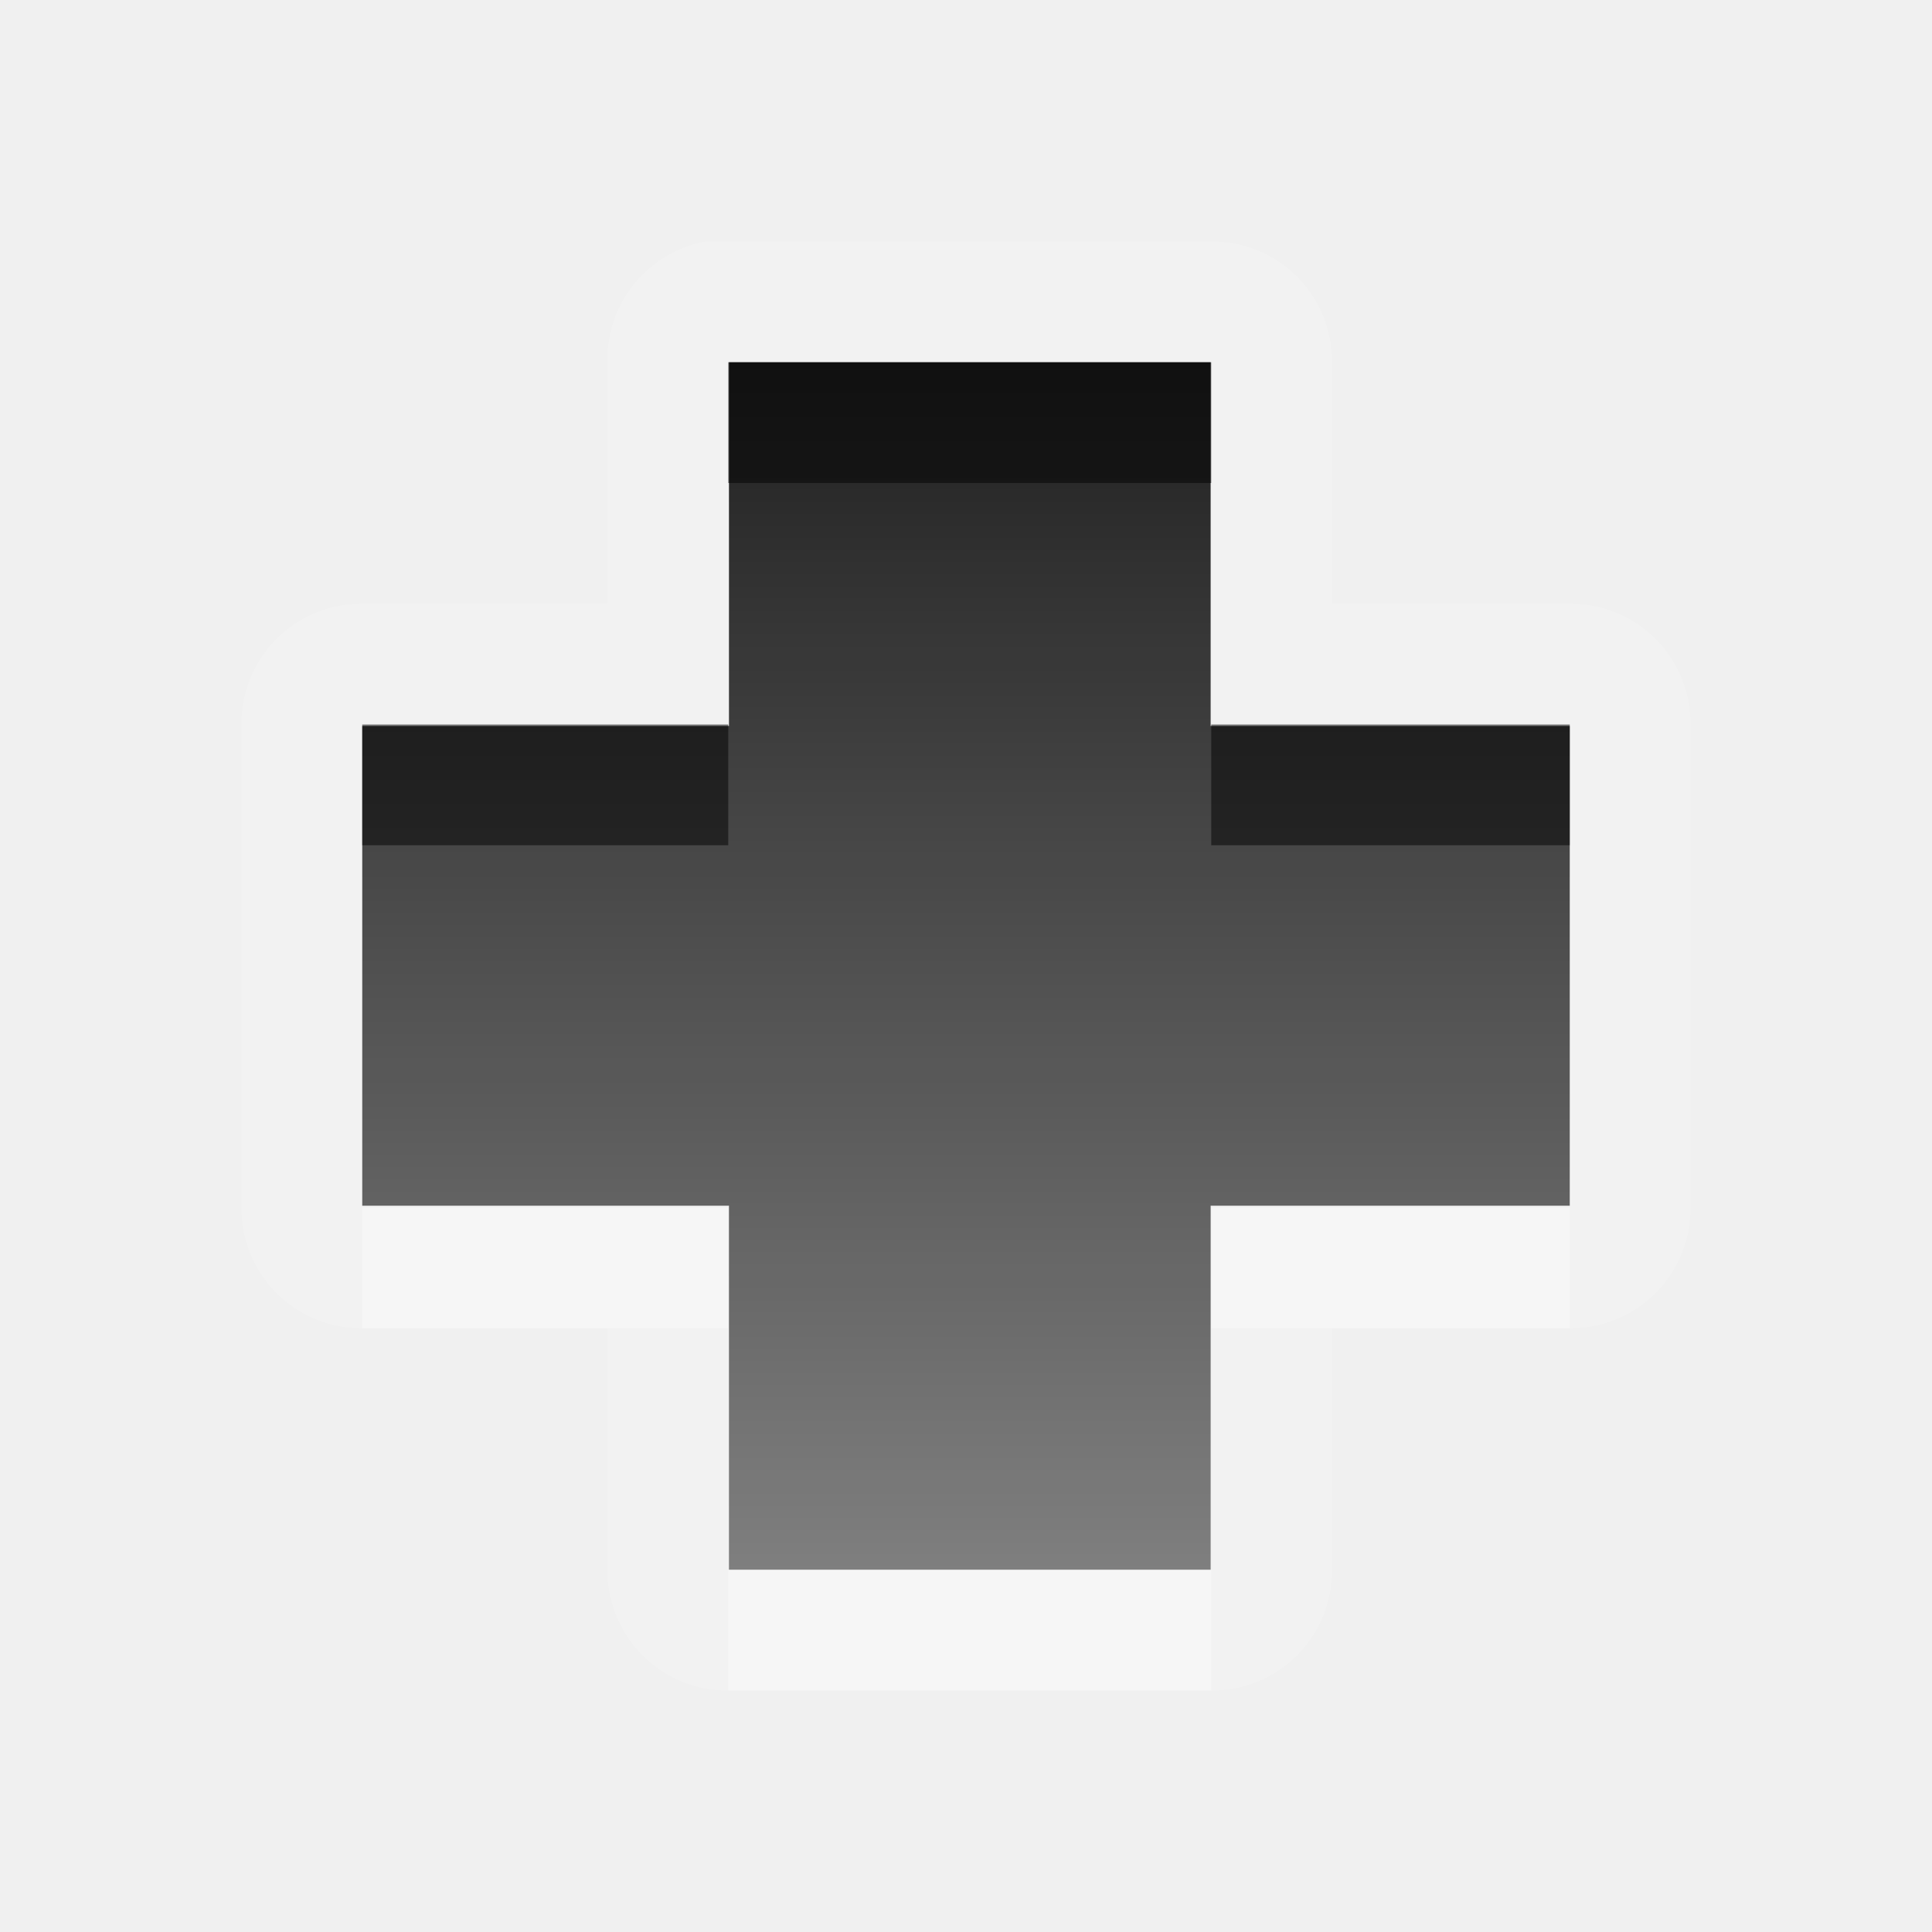
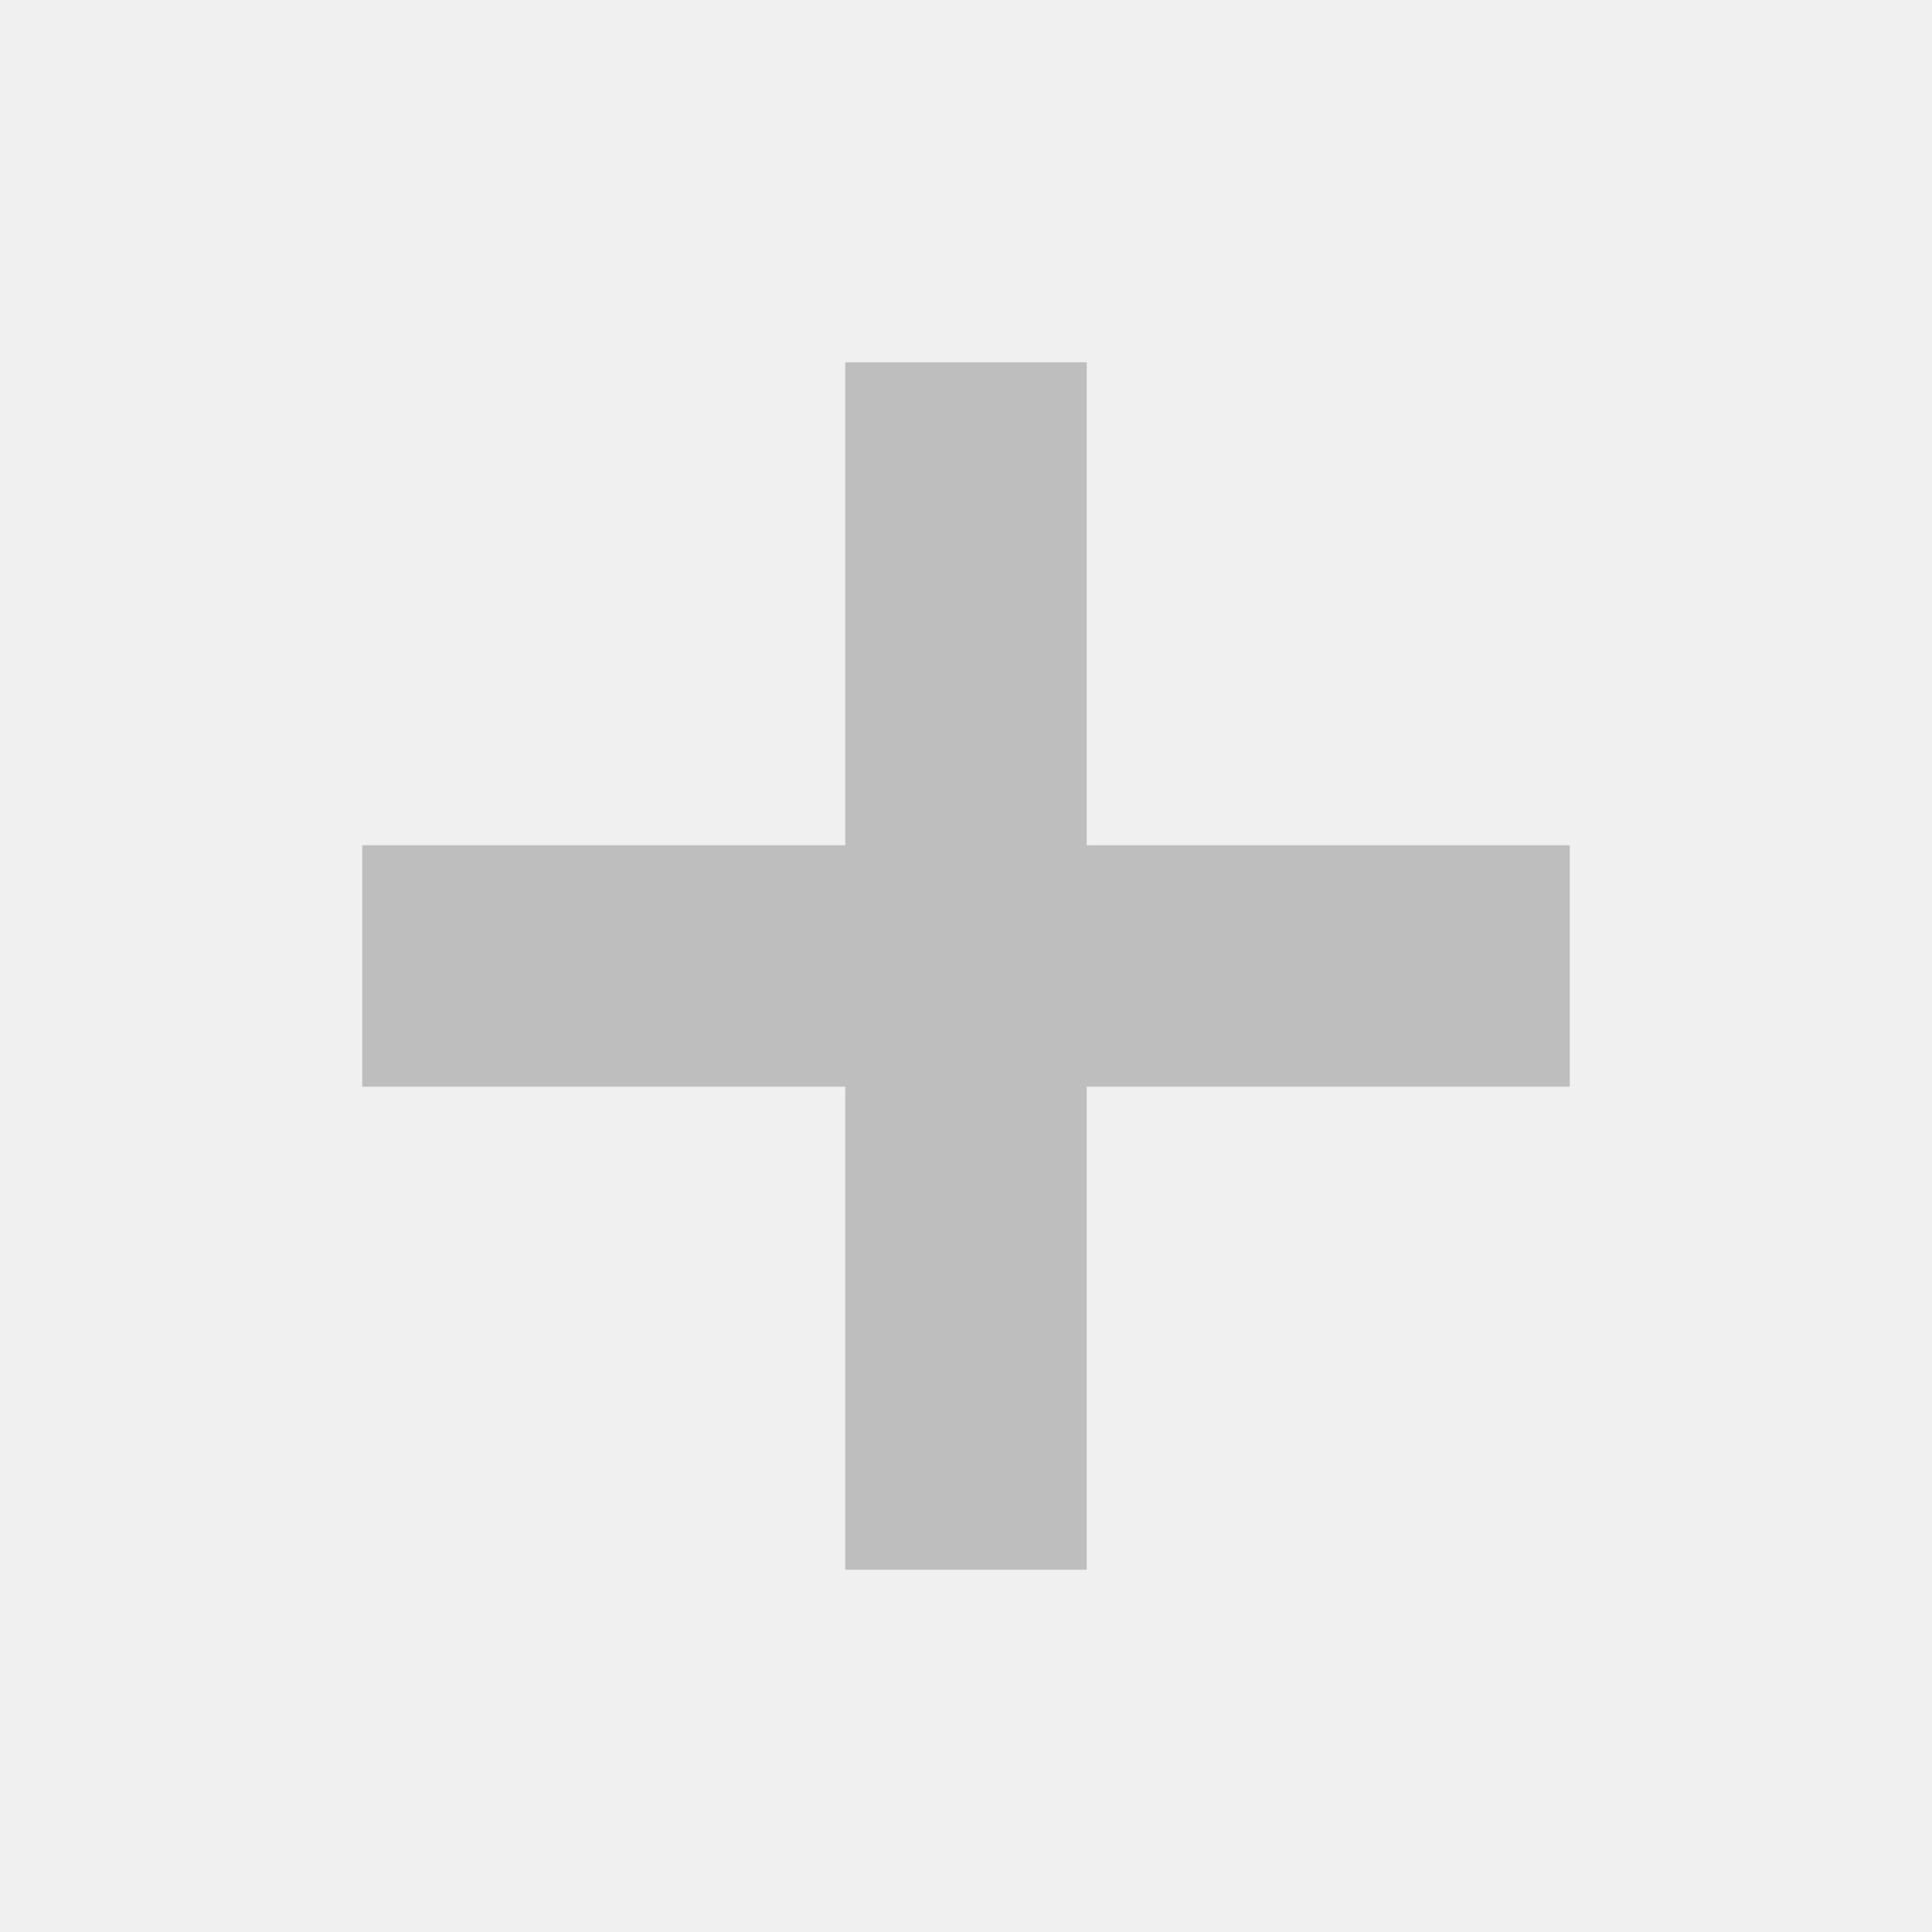
- <svg xmlns="http://www.w3.org/2000/svg" xmlns:xlink="http://www.w3.org/1999/xlink" width="16" height="16" id="svg2" version="1.0">
-   <defs id="defs4">
-     <linearGradient id="StandardGradient" x1="7.198" y1="3" x2="7.198" y2="13.008" gradientUnits="userSpaceOnUse">
-       <stop style="stop-color:#000000;stop-opacity:0.863;" offset="0" id="stop3283" />
-       <stop style="stop-color:#000000;stop-opacity:0.471;" offset="1" id="stop3285" />
-     </linearGradient>
-     <linearGradient xlink:href="#StandardGradient" id="linearGradient3627" gradientUnits="userSpaceOnUse" x1="7.198" y1="3" x2="7.198" y2="13.008" gradientTransform="translate(-20,0)" />
-     <clipPath clipPathUnits="userSpaceOnUse" id="clipPath3649">
-       <path style="fill:#ff00ff;fill-opacity:1;stroke:none;display:inline" d="m -20,0 0,16 16,0 0,-16 -16,0 z m 6.031,3 4,0 0,3 L -7,6 l 0,4 -2.969,0 0,3 -4,0 0,-3 -3.031,0 0,-4 3.031,0 0,-3 z" id="path3651" />
-     </clipPath>
-     <filter id="filter3653">
-       <feGaussianBlur stdDeviation="0.3" id="feGaussianBlur3655" />
-     </filter>
-     <linearGradient xlink:href="#StandardGradient" id="linearGradient3273" gradientUnits="userSpaceOnUse" x1="7.198" y1="3" x2="7.198" y2="13.008" />
-     <linearGradient xlink:href="#StandardGradient" id="linearGradient3277" gradientUnits="userSpaceOnUse" x1="7.198" y1="3" x2="7.198" y2="13.008" />
-   </defs>
-   <g id="layer3" style="display:inline">
-     <path style="fill:#ffffff;fill-opacity:1;stroke:none;opacity:0.15" d="M 5.844 2 A 0.992 0.992 0 0 0 5.031 3 L 5.031 5 L 3 5 A 0.992 0.992 0 0 0 2 6 L 2 10 A 0.992 0.992 0 0 0 3 11 L 5.031 11 L 5.031 13 A 0.992 0.992 0 0 0 6.031 14 L 10.031 14 A 0.992 0.992 0 0 0 11.031 13 L 11.031 11 L 13 11 A 0.992 0.992 0 0 0 14 10 L 14 6 A 0.992 0.992 0 0 0 13 5 L 11.031 5 L 11.031 3 A 0.992 0.992 0 0 0 10.031 2 L 6.031 2 A 0.992 0.992 0 0 0 5.938 2 A 0.992 0.992 0 0 0 5.844 2 z M 6.031 3 L 10.031 3 L 10.031 6 L 13 6 L 13 10 L 10.031 10 L 10.031 13 L 6.031 13 L 6.031 10 L 3 10 L 3 6 L 6.031 6 L 6.031 3 z " id="path3275" />
-     <path style="opacity:1;fill:url(#StandardGradient);fill-opacity:1;stroke:none;stroke-width:1;stroke-linecap:round;stroke-linejoin:miter;stroke-miterlimit:4;stroke-dasharray:none;stroke-opacity:1" d="M 6.037,3 L 6.037,6.012 L 3,6.012 L 3,9.985 L 6.037,9.985 L 6.037,13 L 10.026,13 L 10.026,9.985 L 13,9.985 L 13,6.012 L 10.026,6.012 L 10.026,3 L 6.037,3 z" id="Symbol" />
-     <path style="opacity:0.5;fill:#000000;fill-opacity:1;stroke:none;stroke-width:1;stroke-linecap:round;stroke-linejoin:miter;stroke-miterlimit:4;stroke-dasharray:none;stroke-opacity:1" d="M 6.031 3 L 6.031 4 L 10.031 4 L 10.031 3 L 6.031 3 z M 3 6 L 3 7 L 6.031 7 L 6.031 6 L 3 6 z M 10.031 6 L 10.031 7 L 13 7 L 13 6 L 10.031 6 z " id="BevelShadow" />
-     <path style="opacity:0.3;fill:#ffffff;fill-opacity:1;stroke:none;stroke-width:1;stroke-linecap:round;stroke-linejoin:miter;stroke-miterlimit:4;stroke-dasharray:none;stroke-opacity:1" d="M 3 10 L 3 11 L 6.031 11 L 6.031 10 L 3 10 z M 10.031 10 L 10.031 11 L 13 11 L 13 10 L 10.031 10 z M 6.031 13 L 6.031 14 L 10.031 14 L 10.031 13 L 6.031 13 z " id="BevelHighlight" />
+ <svg xmlns="http://www.w3.org/2000/svg" id="svg7384" height="16" width="16" version="1.1">
+   <g id="layer12" transform="translate(-60 -726)">
+     <path id="rect31992" style="color:#bebebe;fill:#bebebe" d="m67 729v4h-4v2h4v4h2v-4h4v-2h-4v-4h-2z" />
  </g>
</svg>
